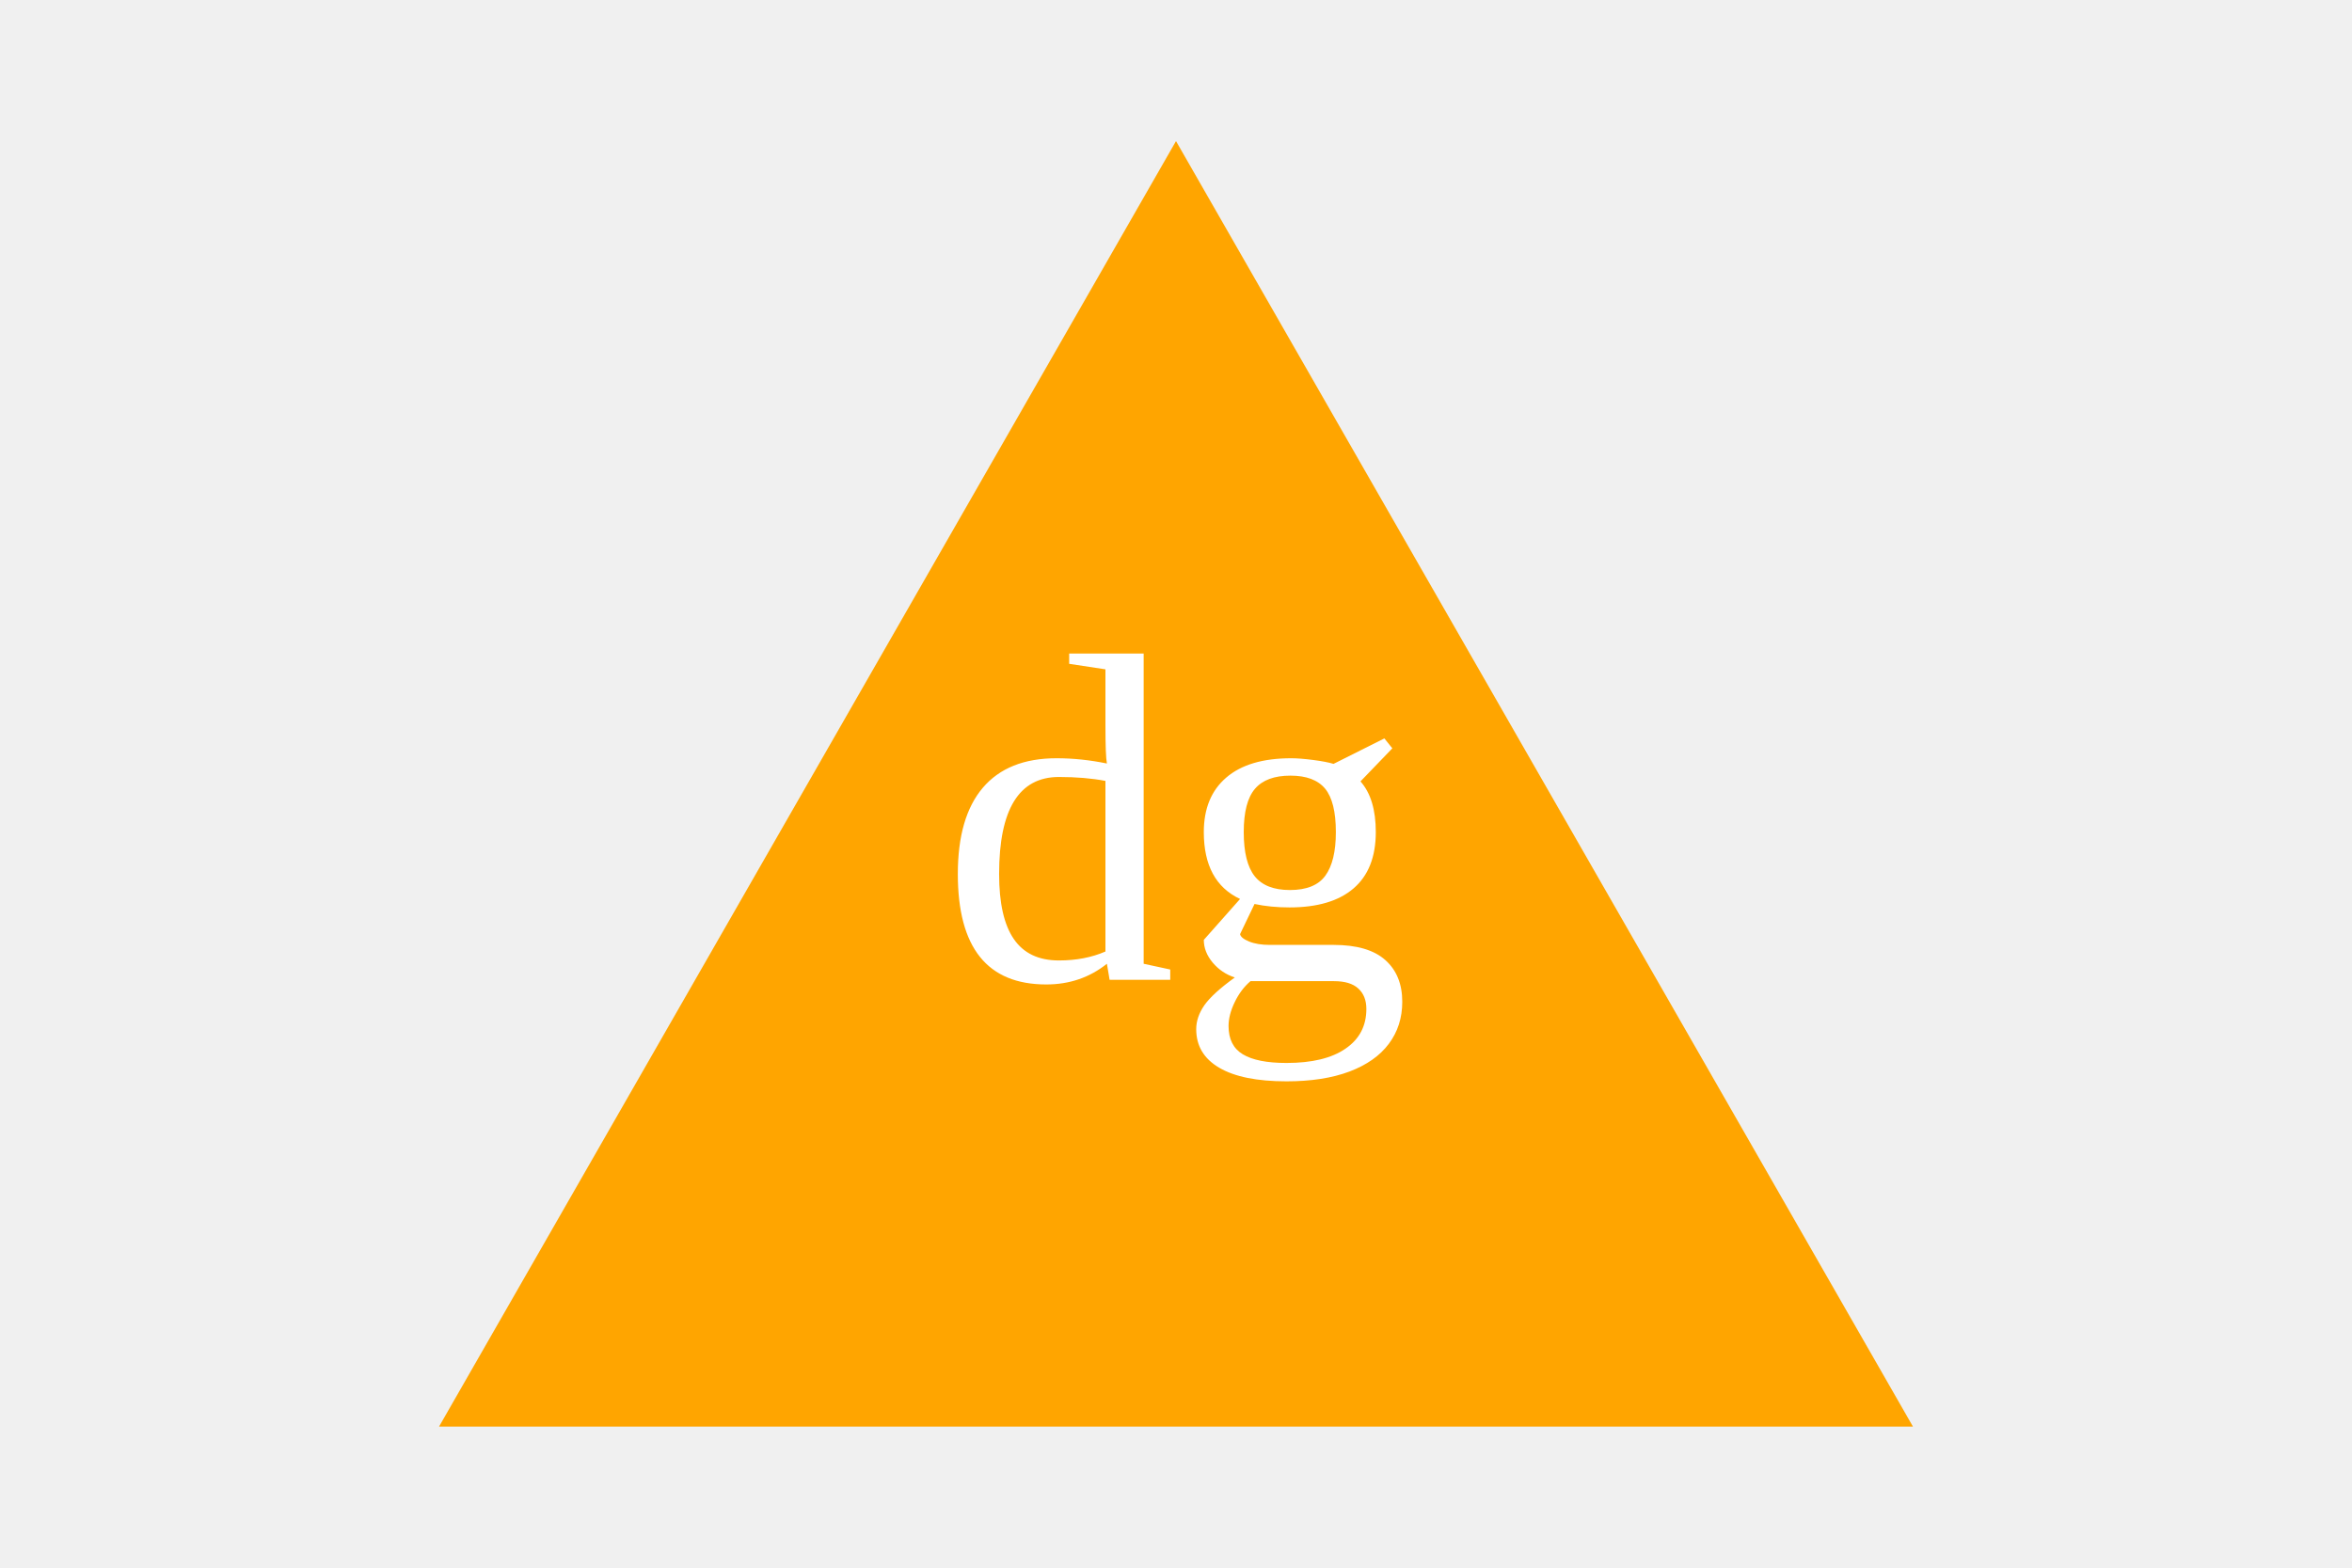
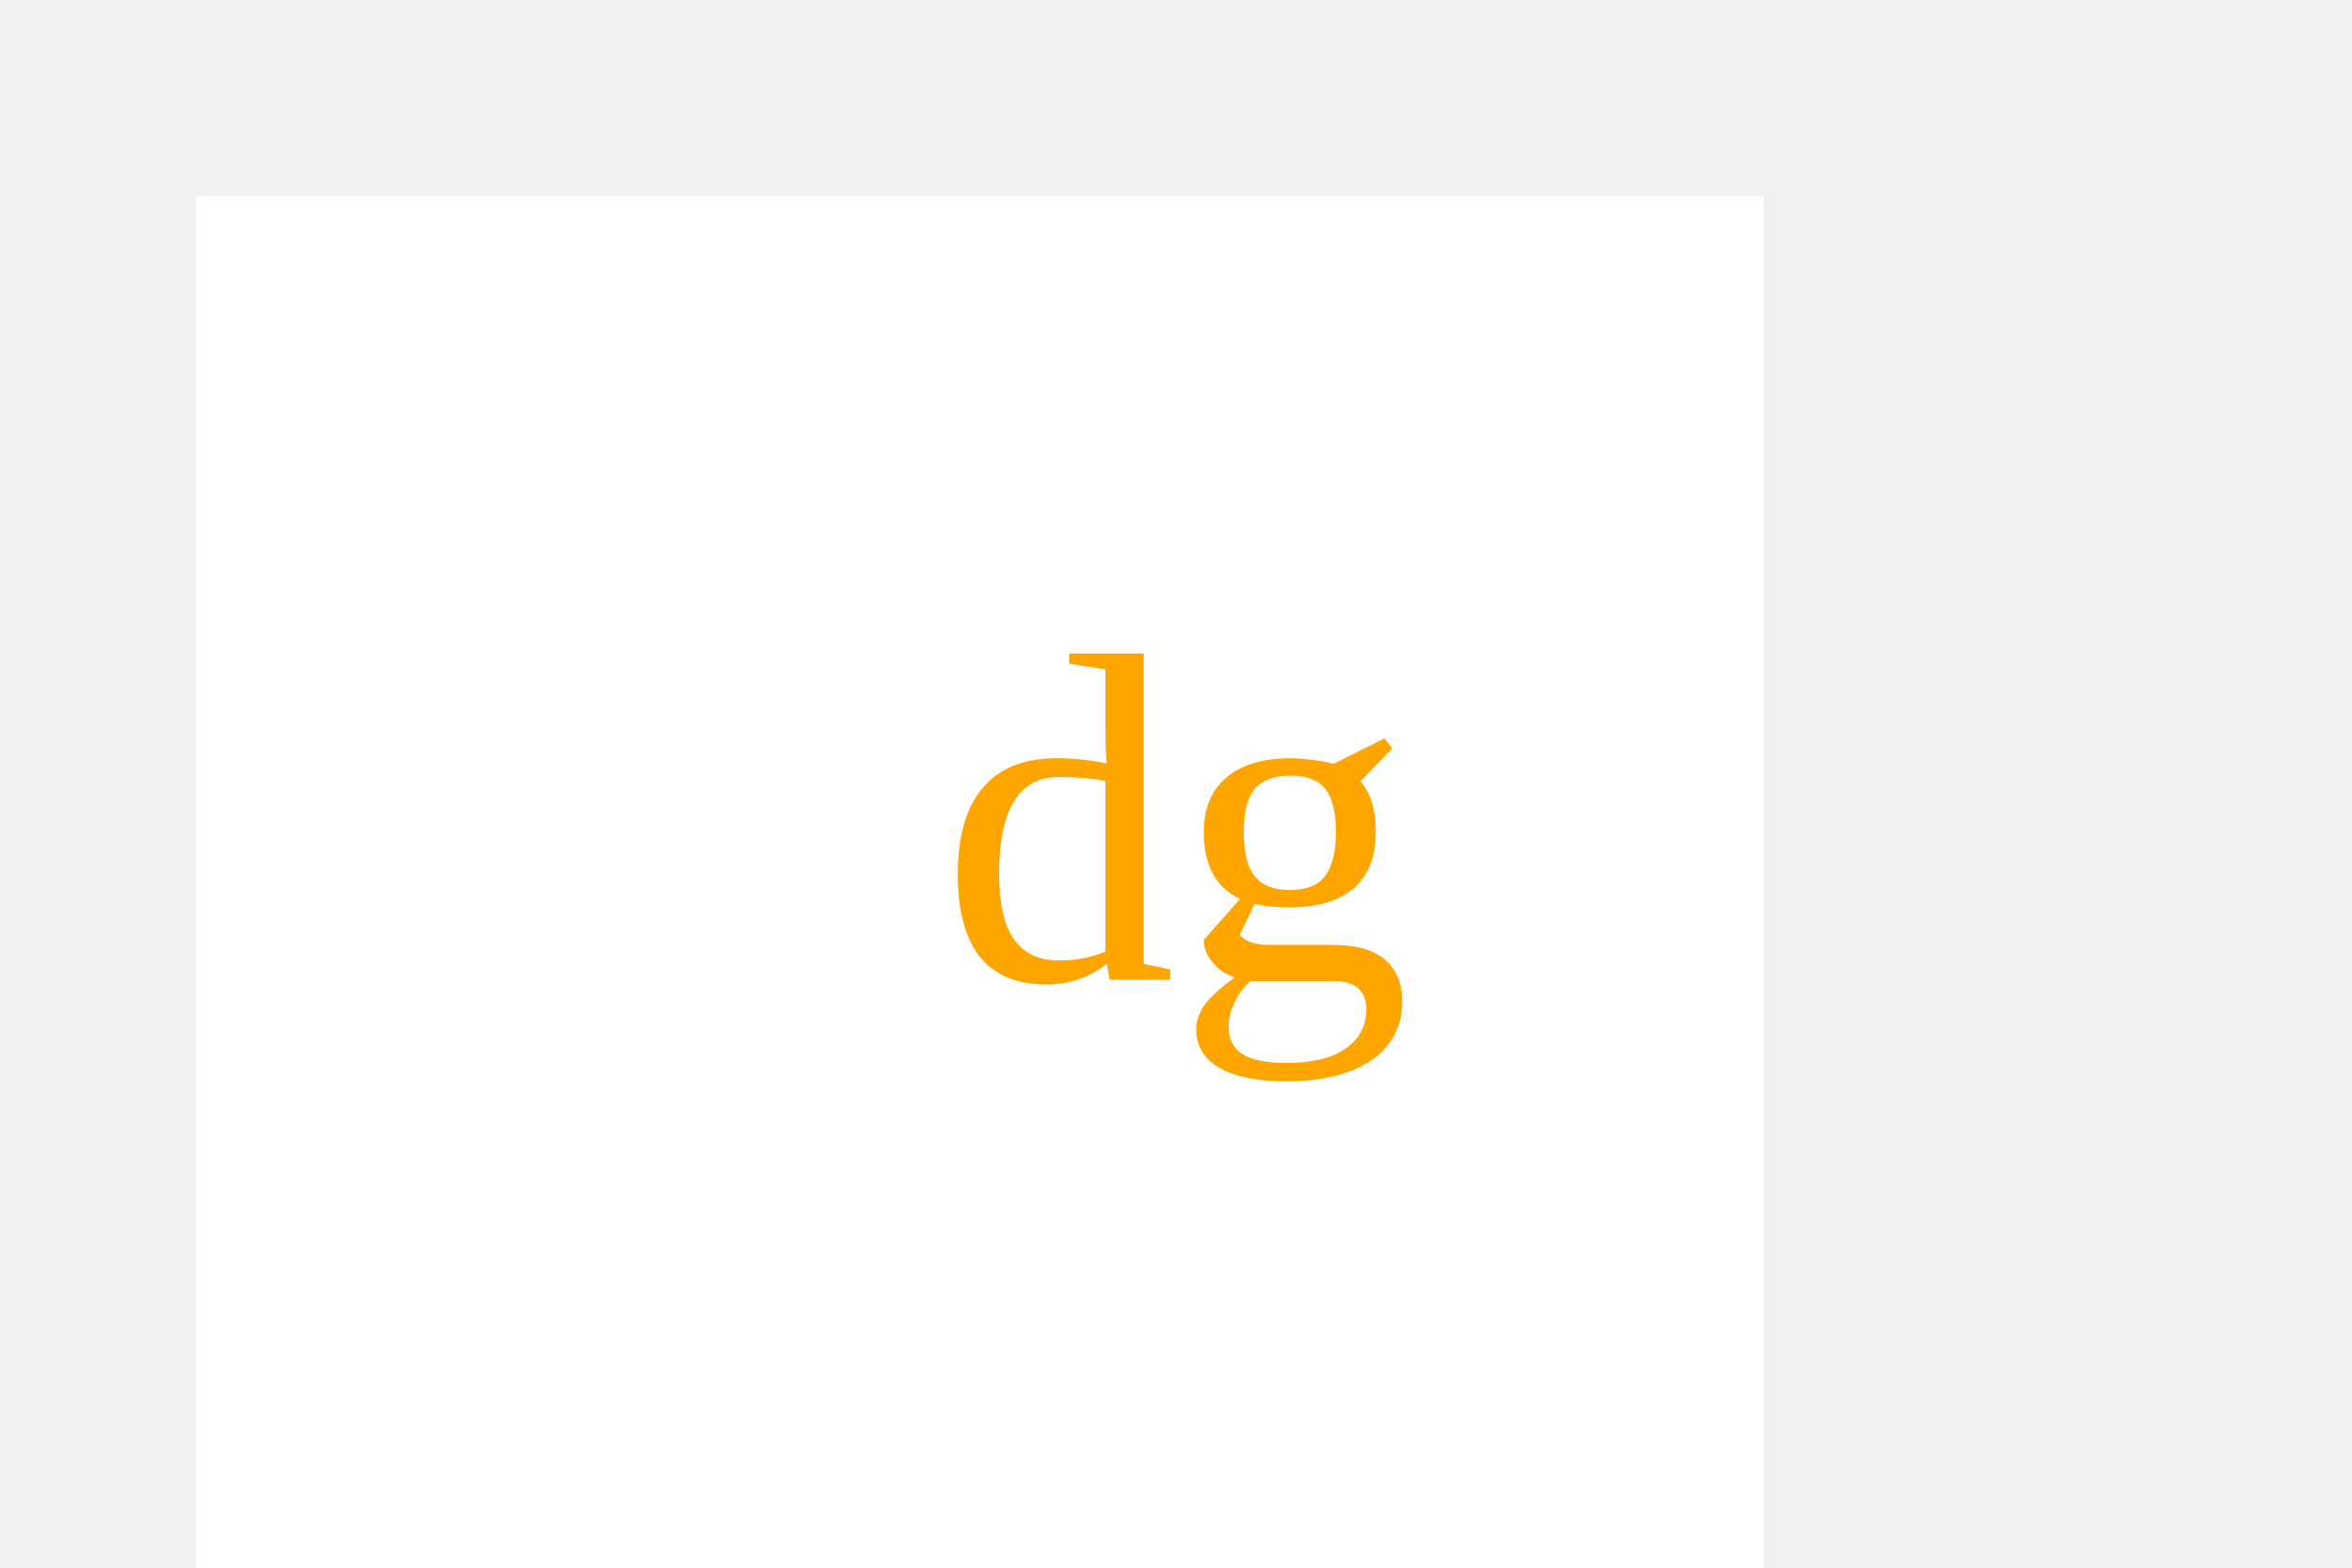
<svg xmlns="http://www.w3.org/2000/svg" version="1.1" width="300" height="200">
-   <polygon points="150, 18 244, 182 56, 182" fill="orange" />
-   <text x="150" y="125" font-size="60" text-anchor="middle" fill="white">dg</text>
+   <rect x="25" y="25" width="200" height="200" fill="white" />
+   <text x="150" y="125" font-size="60" text-anchor="middle" fill="orange">dg</text>
</svg>
